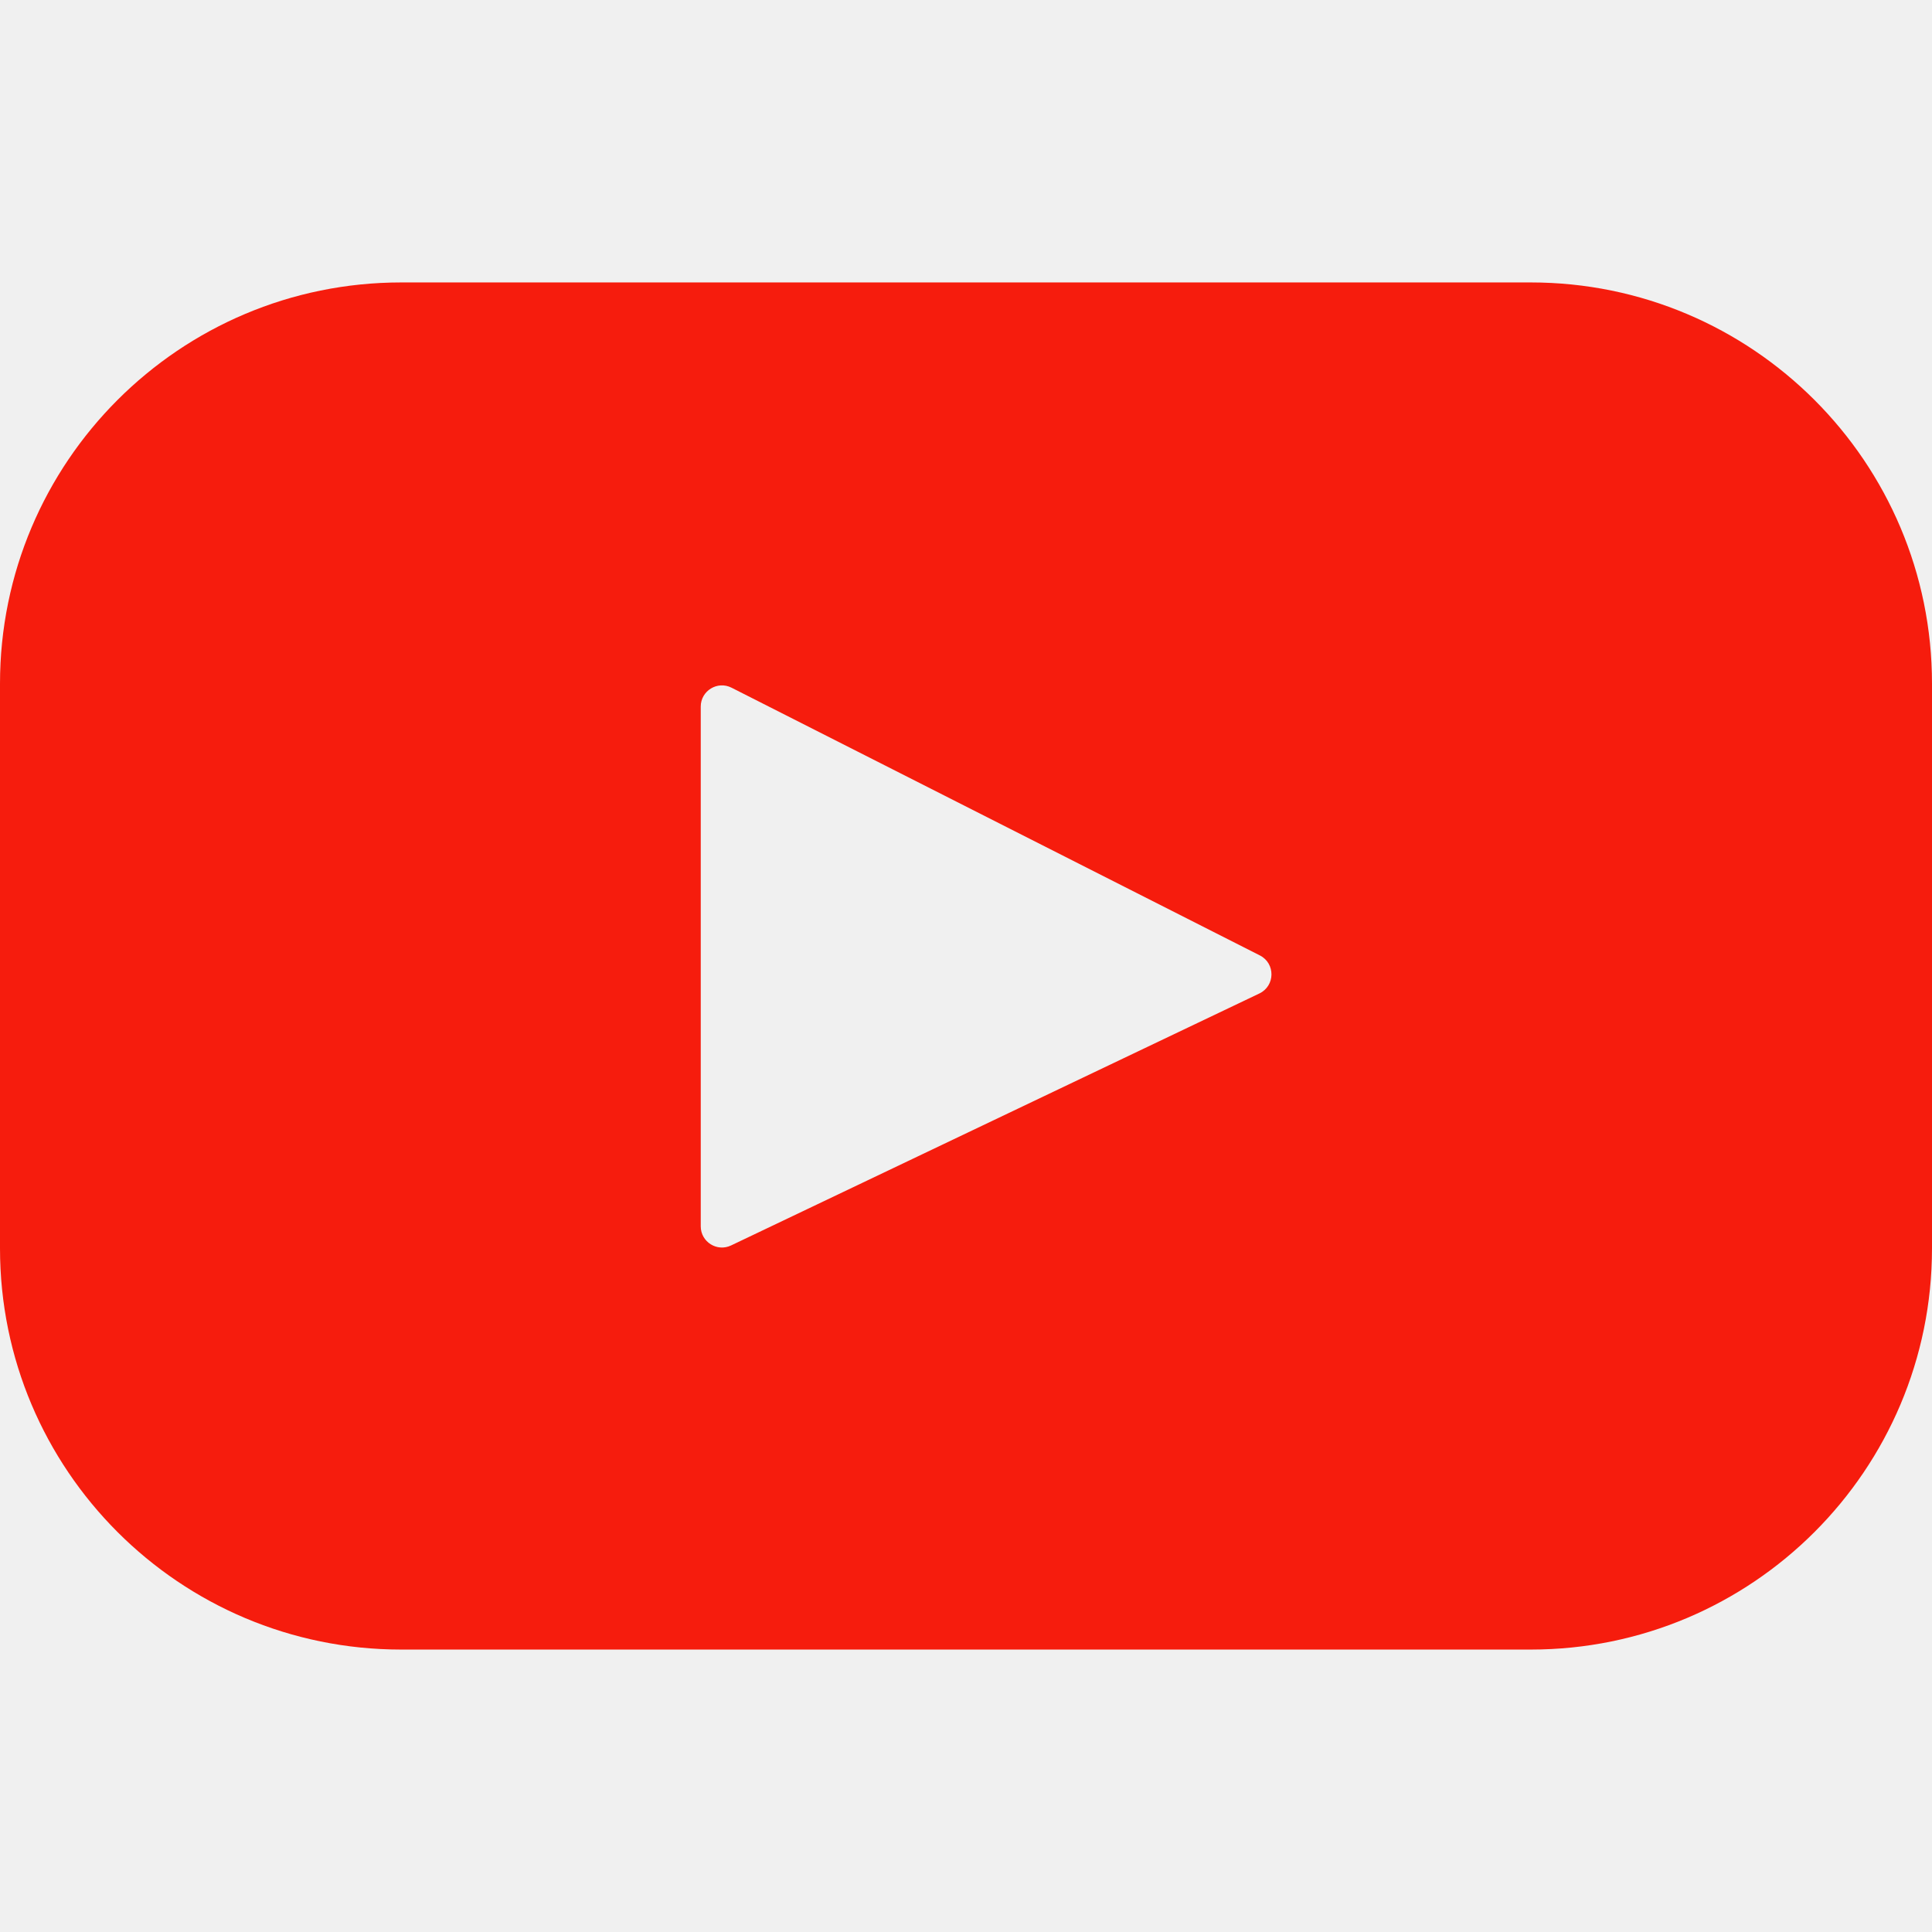
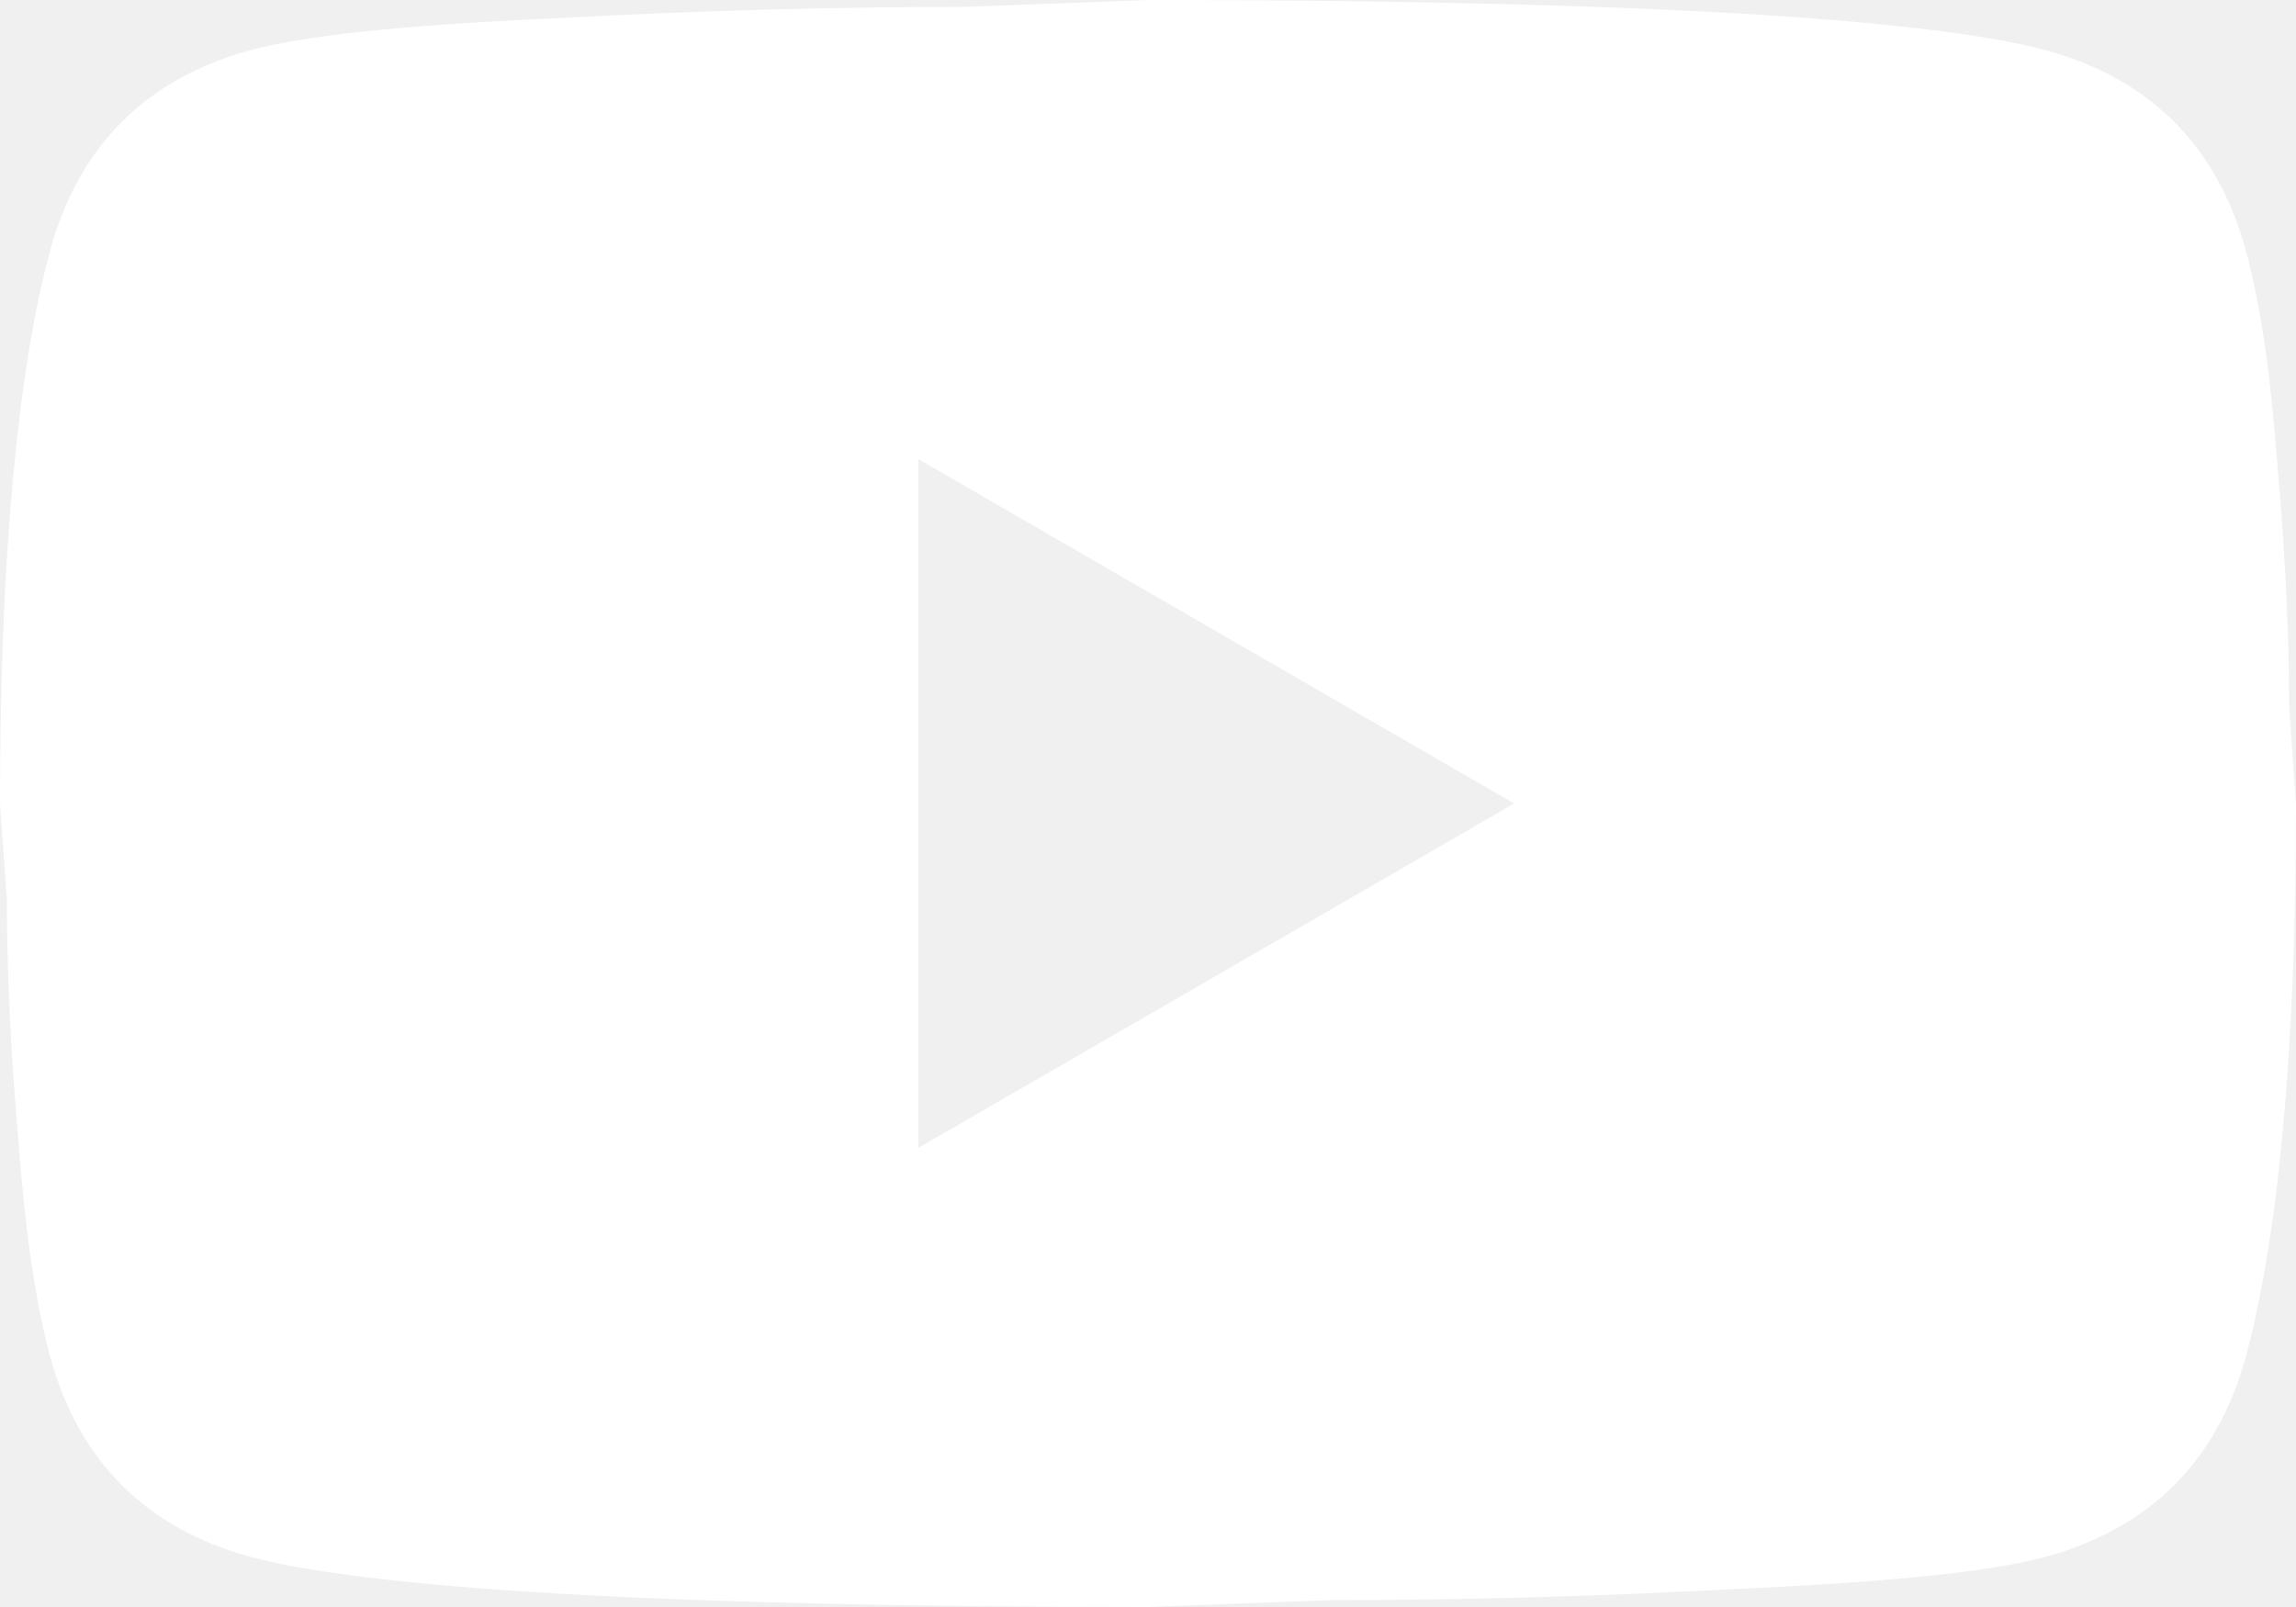
- <svg xmlns="http://www.w3.org/2000/svg" height="800px" width="800px" version="1.1" id="Layer_1" viewBox="0 0 461.001 461.001" xml:space="preserve">
-   <g>
-     <path style="fill:#F61C0D;" d="M365.257,67.393H95.744C42.866,67.393,0,110.259,0,163.137v134.728   c0,52.878,42.866,95.744,95.744,95.744h269.513c52.878,0,95.744-42.866,95.744-95.744V163.137   C461.001,110.259,418.135,67.393,365.257,67.393z M300.506,237.056l-126.06,60.123c-3.359,1.602-7.239-0.847-7.239-4.568V168.607   c0-3.774,3.982-6.22,7.348-4.514l126.06,63.881C304.363,229.873,304.298,235.248,300.506,237.056z" />
-   </g>
+ <svg xmlns="http://www.w3.org/2000/svg" width="20" height="14" viewBox="0 0 20 14" fill="none">
+   <path d="M8 10L13.19 7L8 4V10ZM19.56 2.17C19.69 2.64 19.78 3.27 19.84 4.07C19.91 4.87 19.94 5.56 19.94 6.16L20 7C20 9.19 19.84 10.8 19.56 11.83C19.31 12.73 18.73 13.31 17.83 13.56C17.36 13.69 16.5 13.78 15.18 13.84C13.88 13.91 12.69 13.94 11.59 13.94L10 14C5.81 14 3.2 13.84 2.17 13.56C1.27 13.31 0.69 12.73 0.44 11.83C0.31 11.36 0.22 10.73 0.16 9.93C0.09 9.13 0.06 8.44 0.06 7.84L0 7C0 4.81 0.16 3.2 0.44 2.17C0.69 1.27 1.27 0.69 2.17 0.44C2.64 0.31 3.5 0.22 4.82 0.16C6.12 0.09 7.31 0.06 8.41 0.06L10 0C14.19 0 16.8 0.16 17.83 0.44C18.73 0.69 19.31 1.27 19.56 2.17Z" fill="white" />
</svg>
